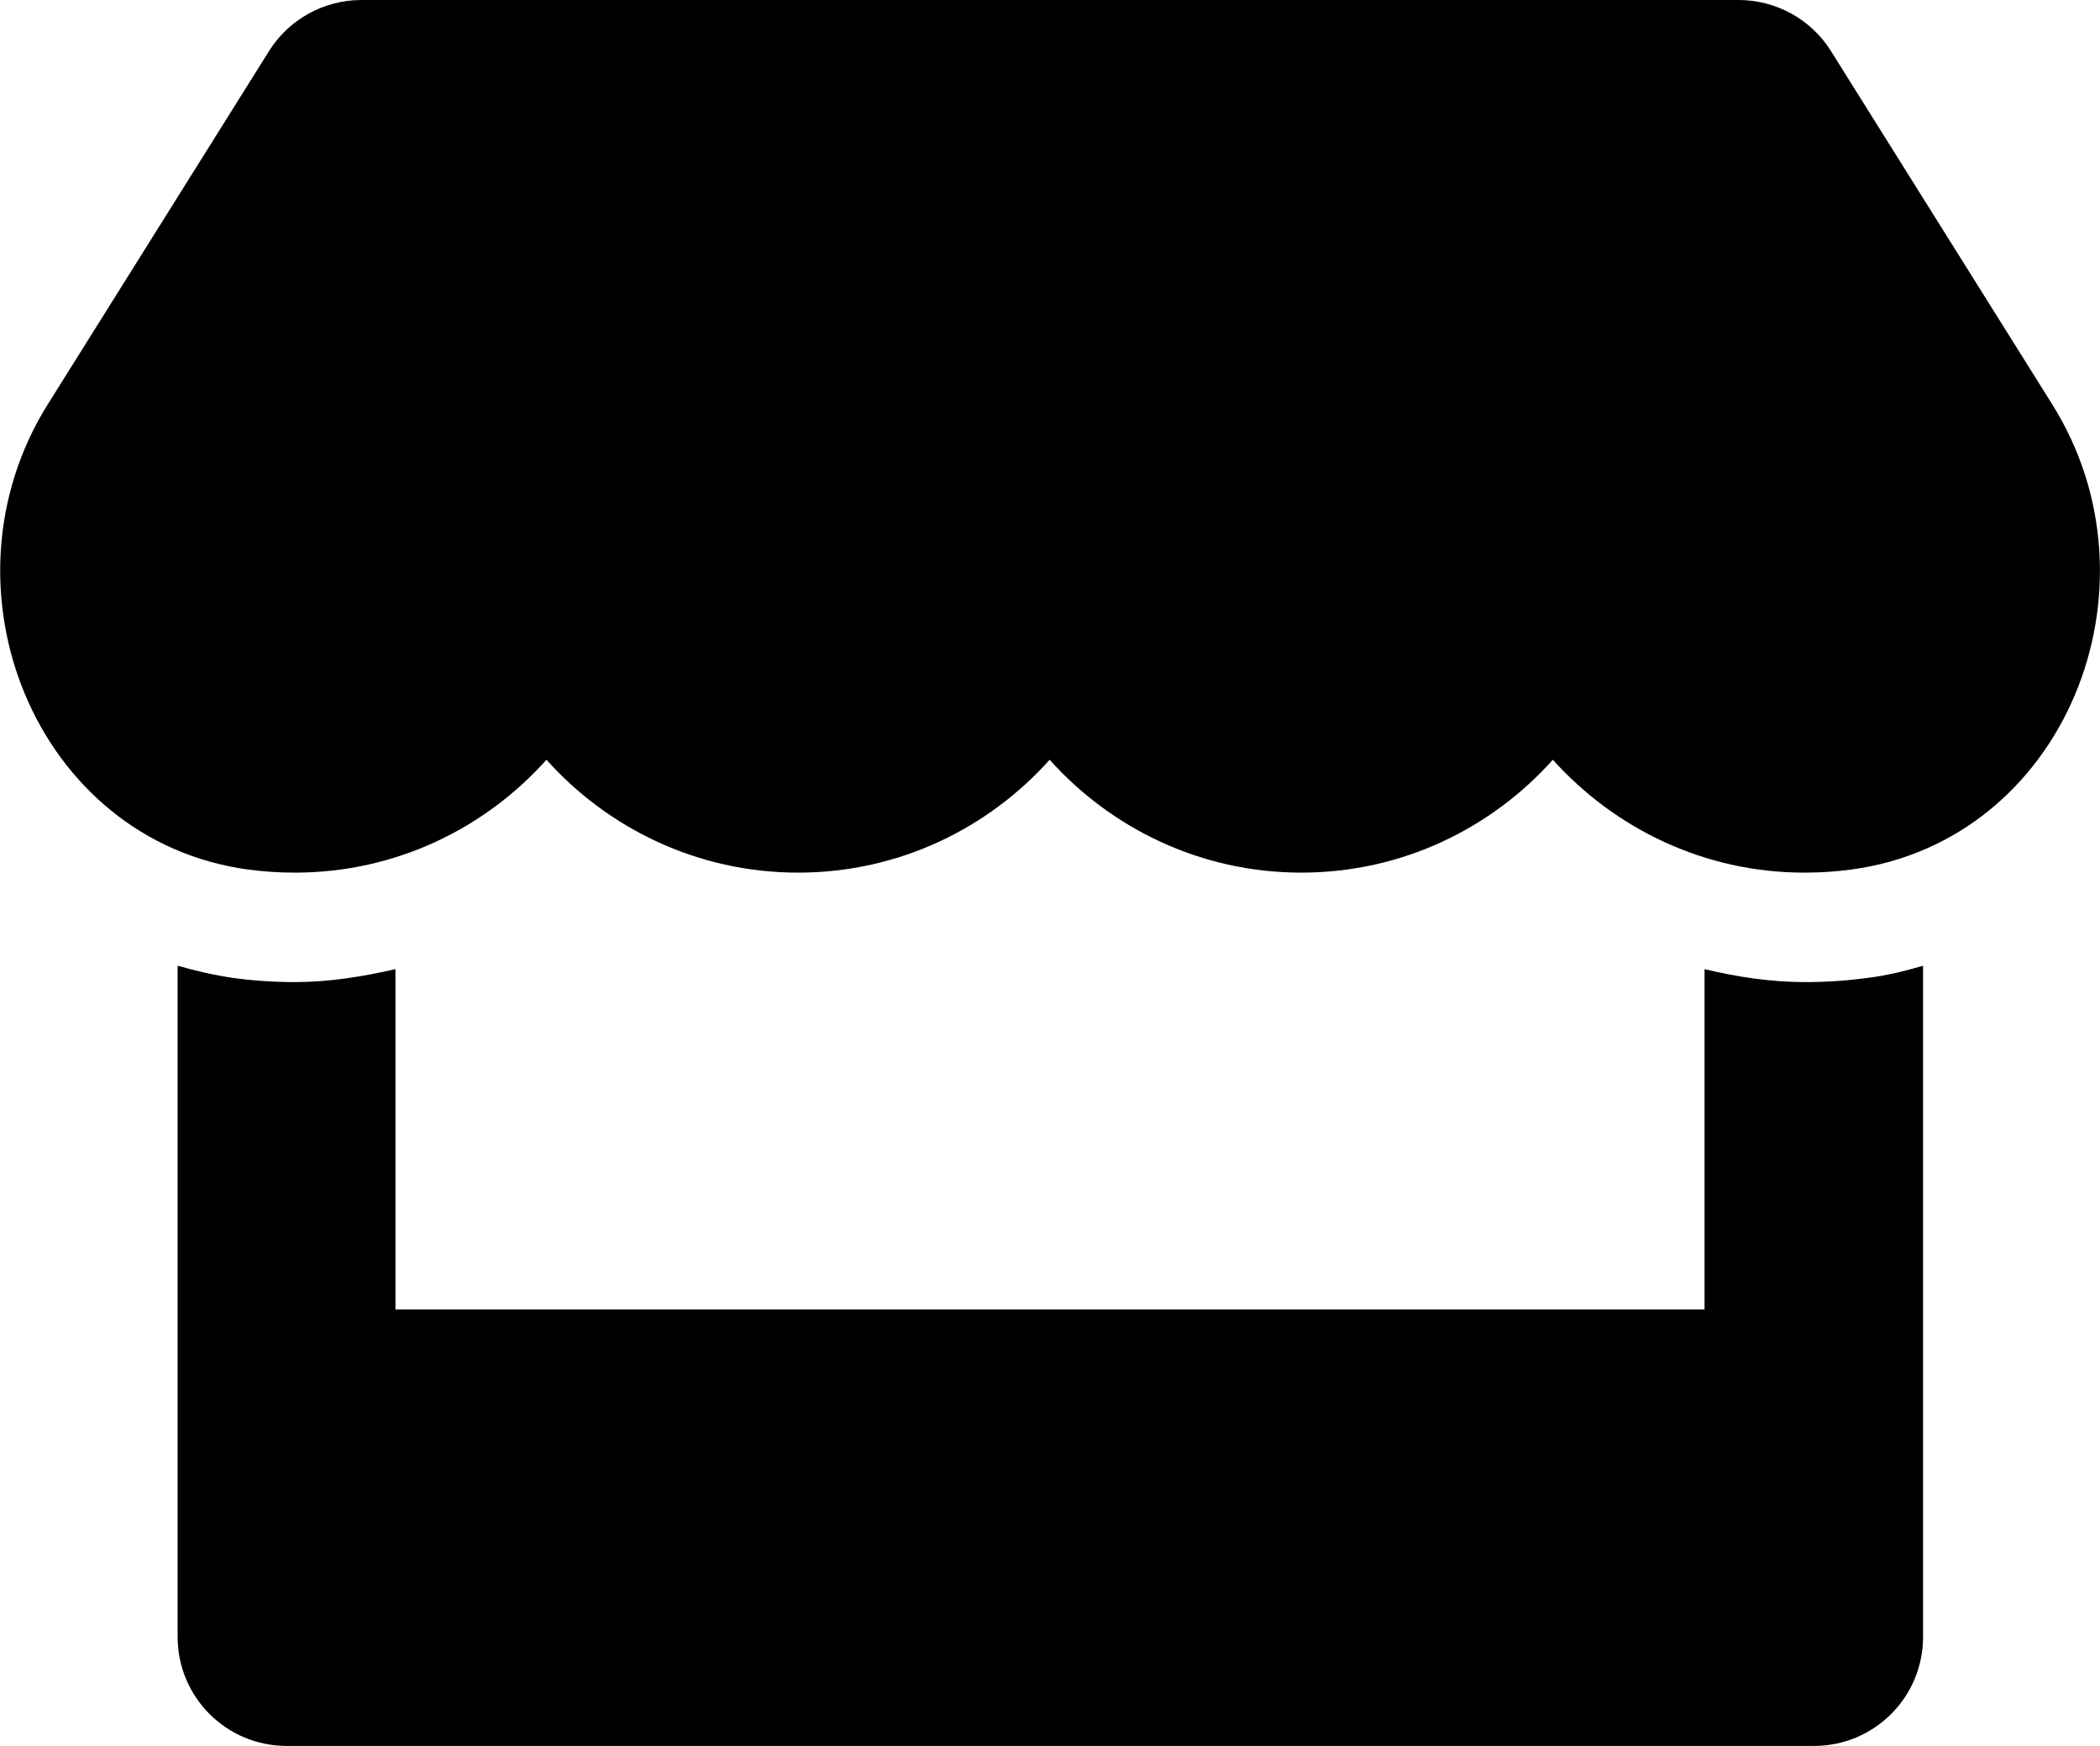
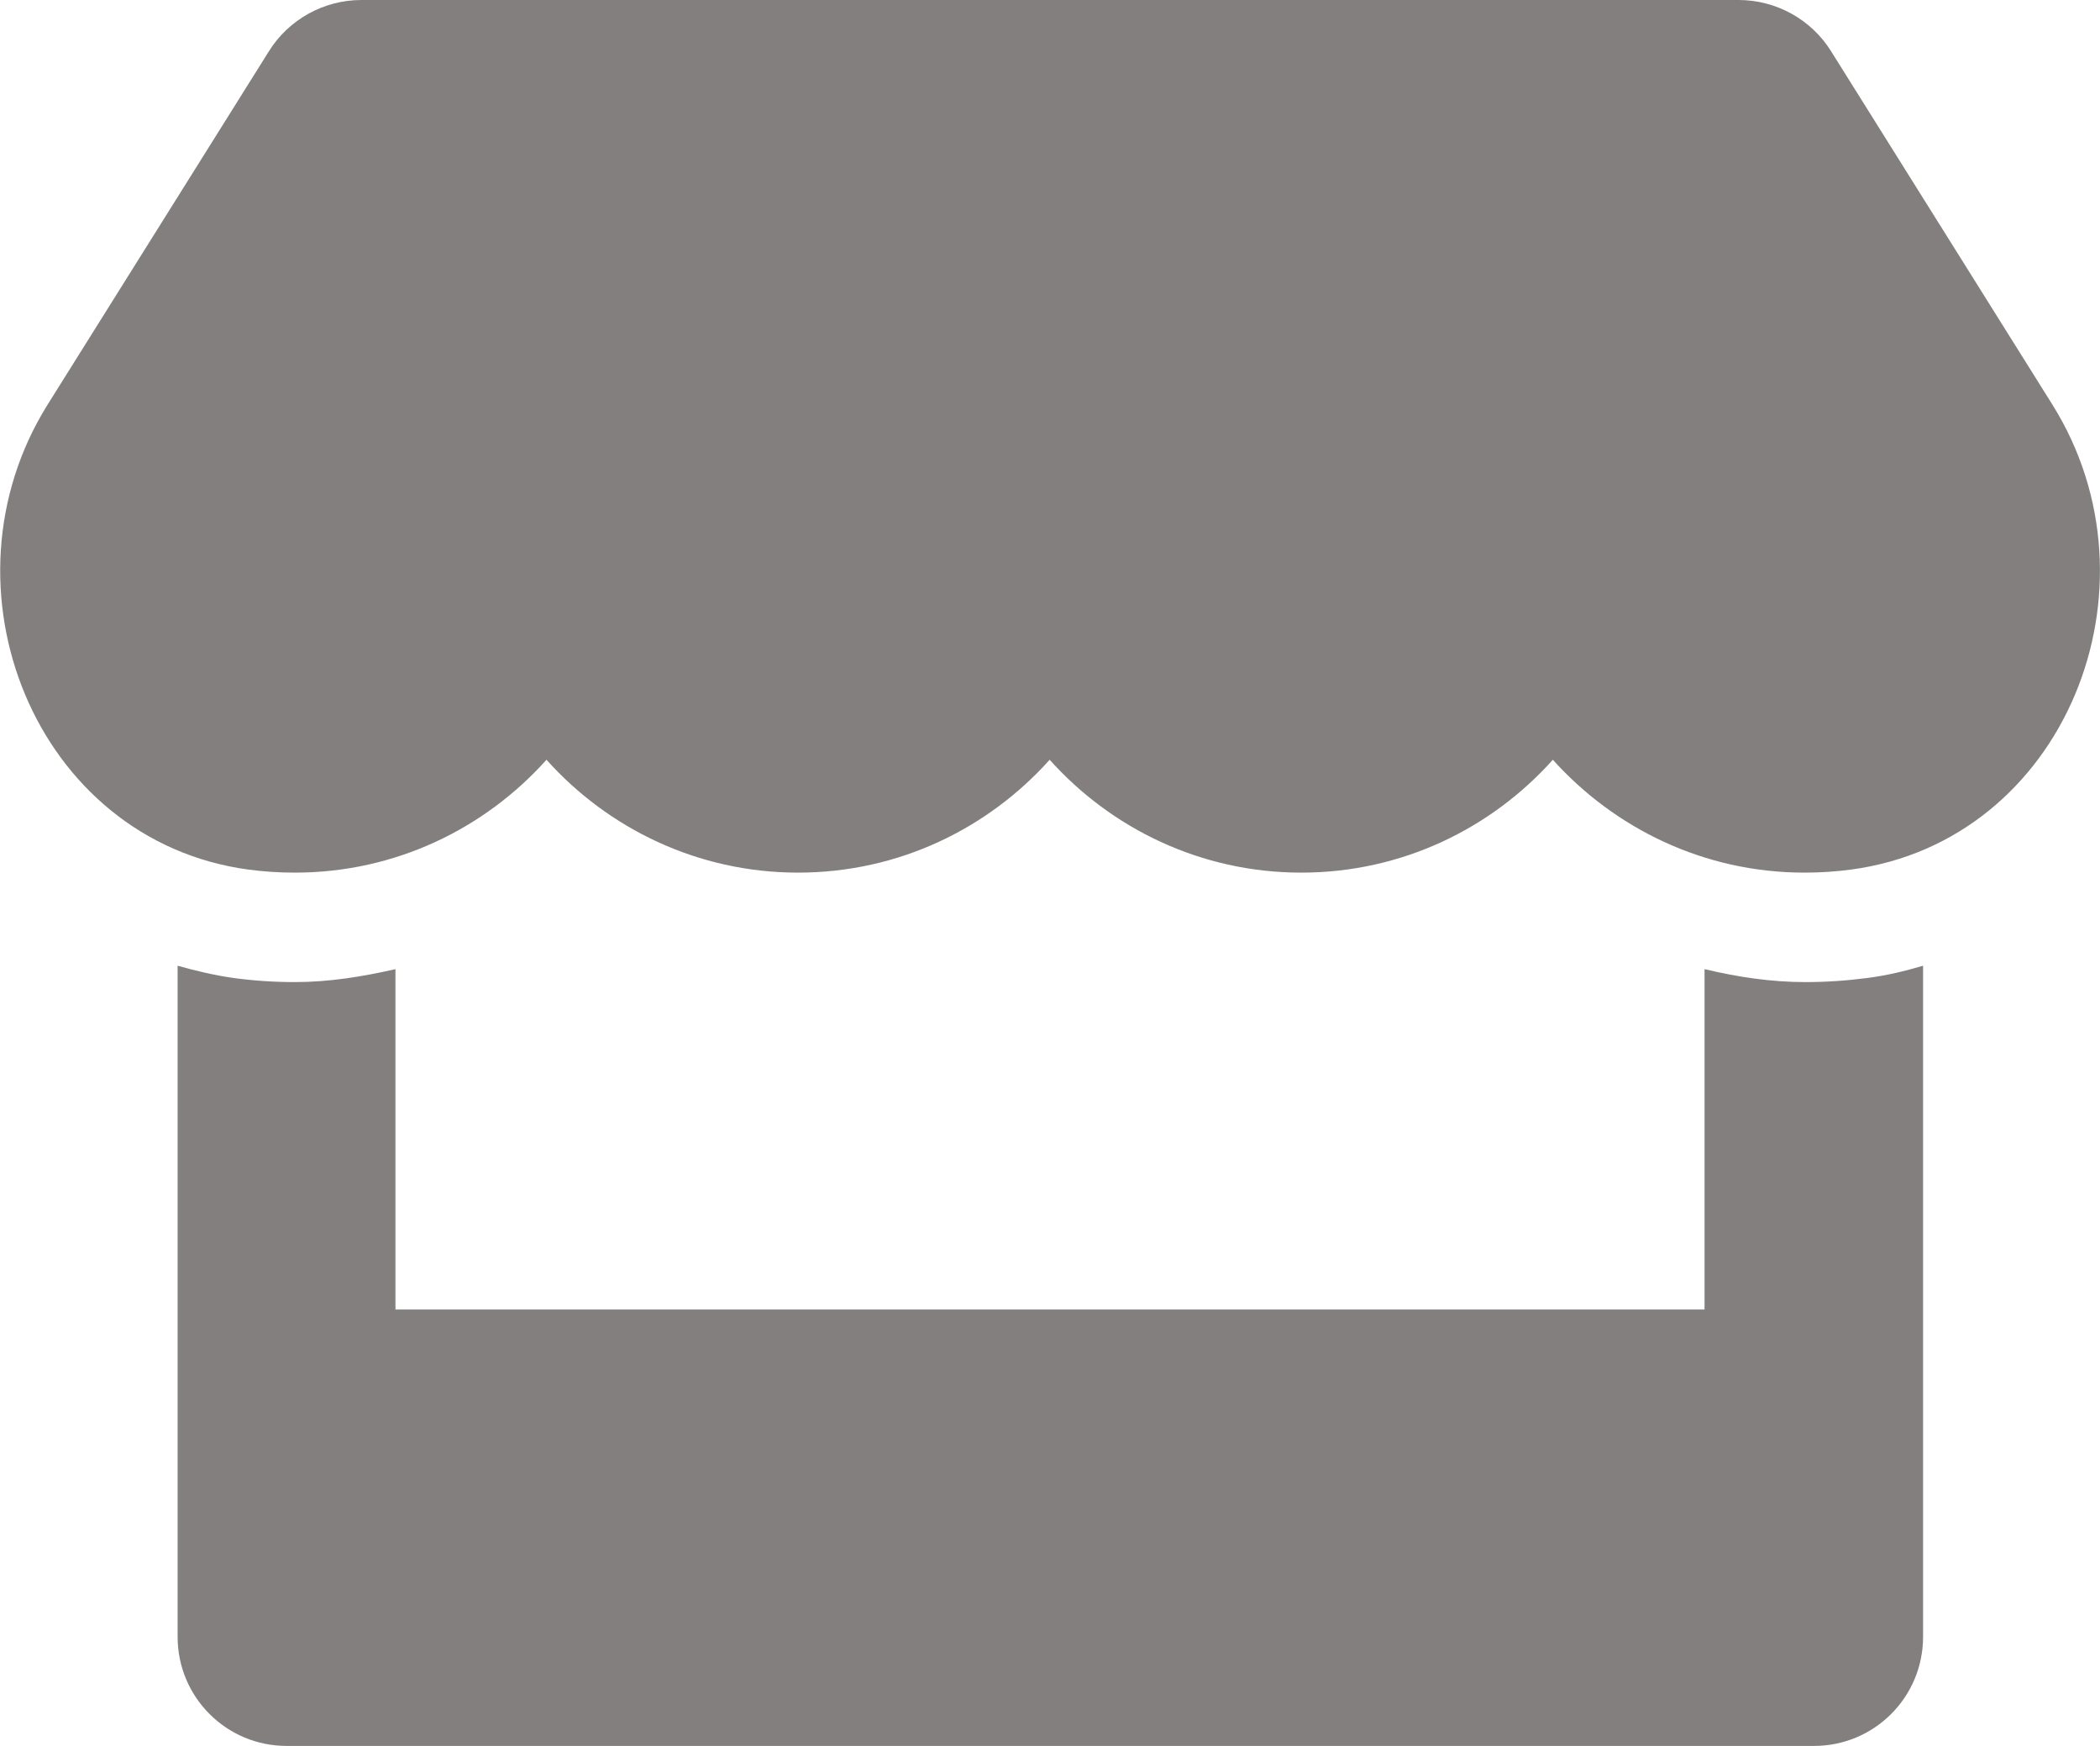
<svg xmlns="http://www.w3.org/2000/svg" aria-hidden="true" focusable="false" data-prefix="fas" data-icon="store" class="svg-inline--fa fa-store fa-w-20" role="img" viewBox="0 0 616 512">
-   <path fill="currentColor" d="M602 118.6L537.1 15C531.3 5.7 521 0 510 0H106C95 0 84.7 5.7 78.9 15L14 118.6c-33.5 53.5-3.8 127.9 58.8 136.4 4.5.6 9.1.9 13.7.9 29.6 0 55.8-13 73.8-33.1 18 20.1 44.3 33.1 73.8 33.1 29.6 0 55.8-13 73.8-33.1 18 20.1 44.3 33.1 73.8 33.1 29.6 0 55.8-13 73.8-33.1 18.1 20.1 44.3 33.1 73.8 33.1 4.7 0 9.2-.3 13.7-.9 62.8-8.4 92.6-82.8 59-136.4zM529.5 288c-10 0-19.9-1.5-29.5-3.8V384H116v-99.8c-9.6 2.2-19.5 3.8-29.5 3.8-6 0-12.1-.4-18-1.2-5.6-.8-11.1-2.1-16.4-3.6V480c0 17.7 14.3 32 32 32h448c17.7 0 32-14.3 32-32V283.2c-5.4 1.6-10.8 2.9-16.4 3.6-6.1.8-12.1 1.2-18.2 1.2z" />
+   <path d="M602 118.6L537.1 15C531.3 5.7 521 0 510 0H106C95 0 84.7 5.7 78.9 15L14 118.6c-33.5 53.5-3.8 127.9 58.8 136.4 4.5.6 9.1.9 13.7.9 29.6 0 55.8-13 73.8-33.1 18 20.1 44.3 33.1 73.8 33.1 29.6 0 55.8-13 73.8-33.1 18 20.1 44.3 33.1 73.8 33.1 29.6 0 55.8-13 73.8-33.1 18.1 20.1 44.3 33.1 73.8 33.1 4.7 0 9.2-.3 13.7-.9 62.8-8.4 92.6-82.8 59-136.4zM529.5 288c-10 0-19.9-1.5-29.5-3.8V384H116v-99.8c-9.6 2.2-19.5 3.8-29.5 3.8-6 0-12.1-.4-18-1.2-5.6-.8-11.1-2.1-16.4-3.6V480c0 17.7 14.3 32 32 32h448c17.7 0 32-14.3 32-32V283.2c-5.4 1.6-10.8 2.9-16.4 3.6-6.1.8-12.1 1.2-18.2 1.2z" style="fill: rgb(131, 127, 127);" />
</svg>
